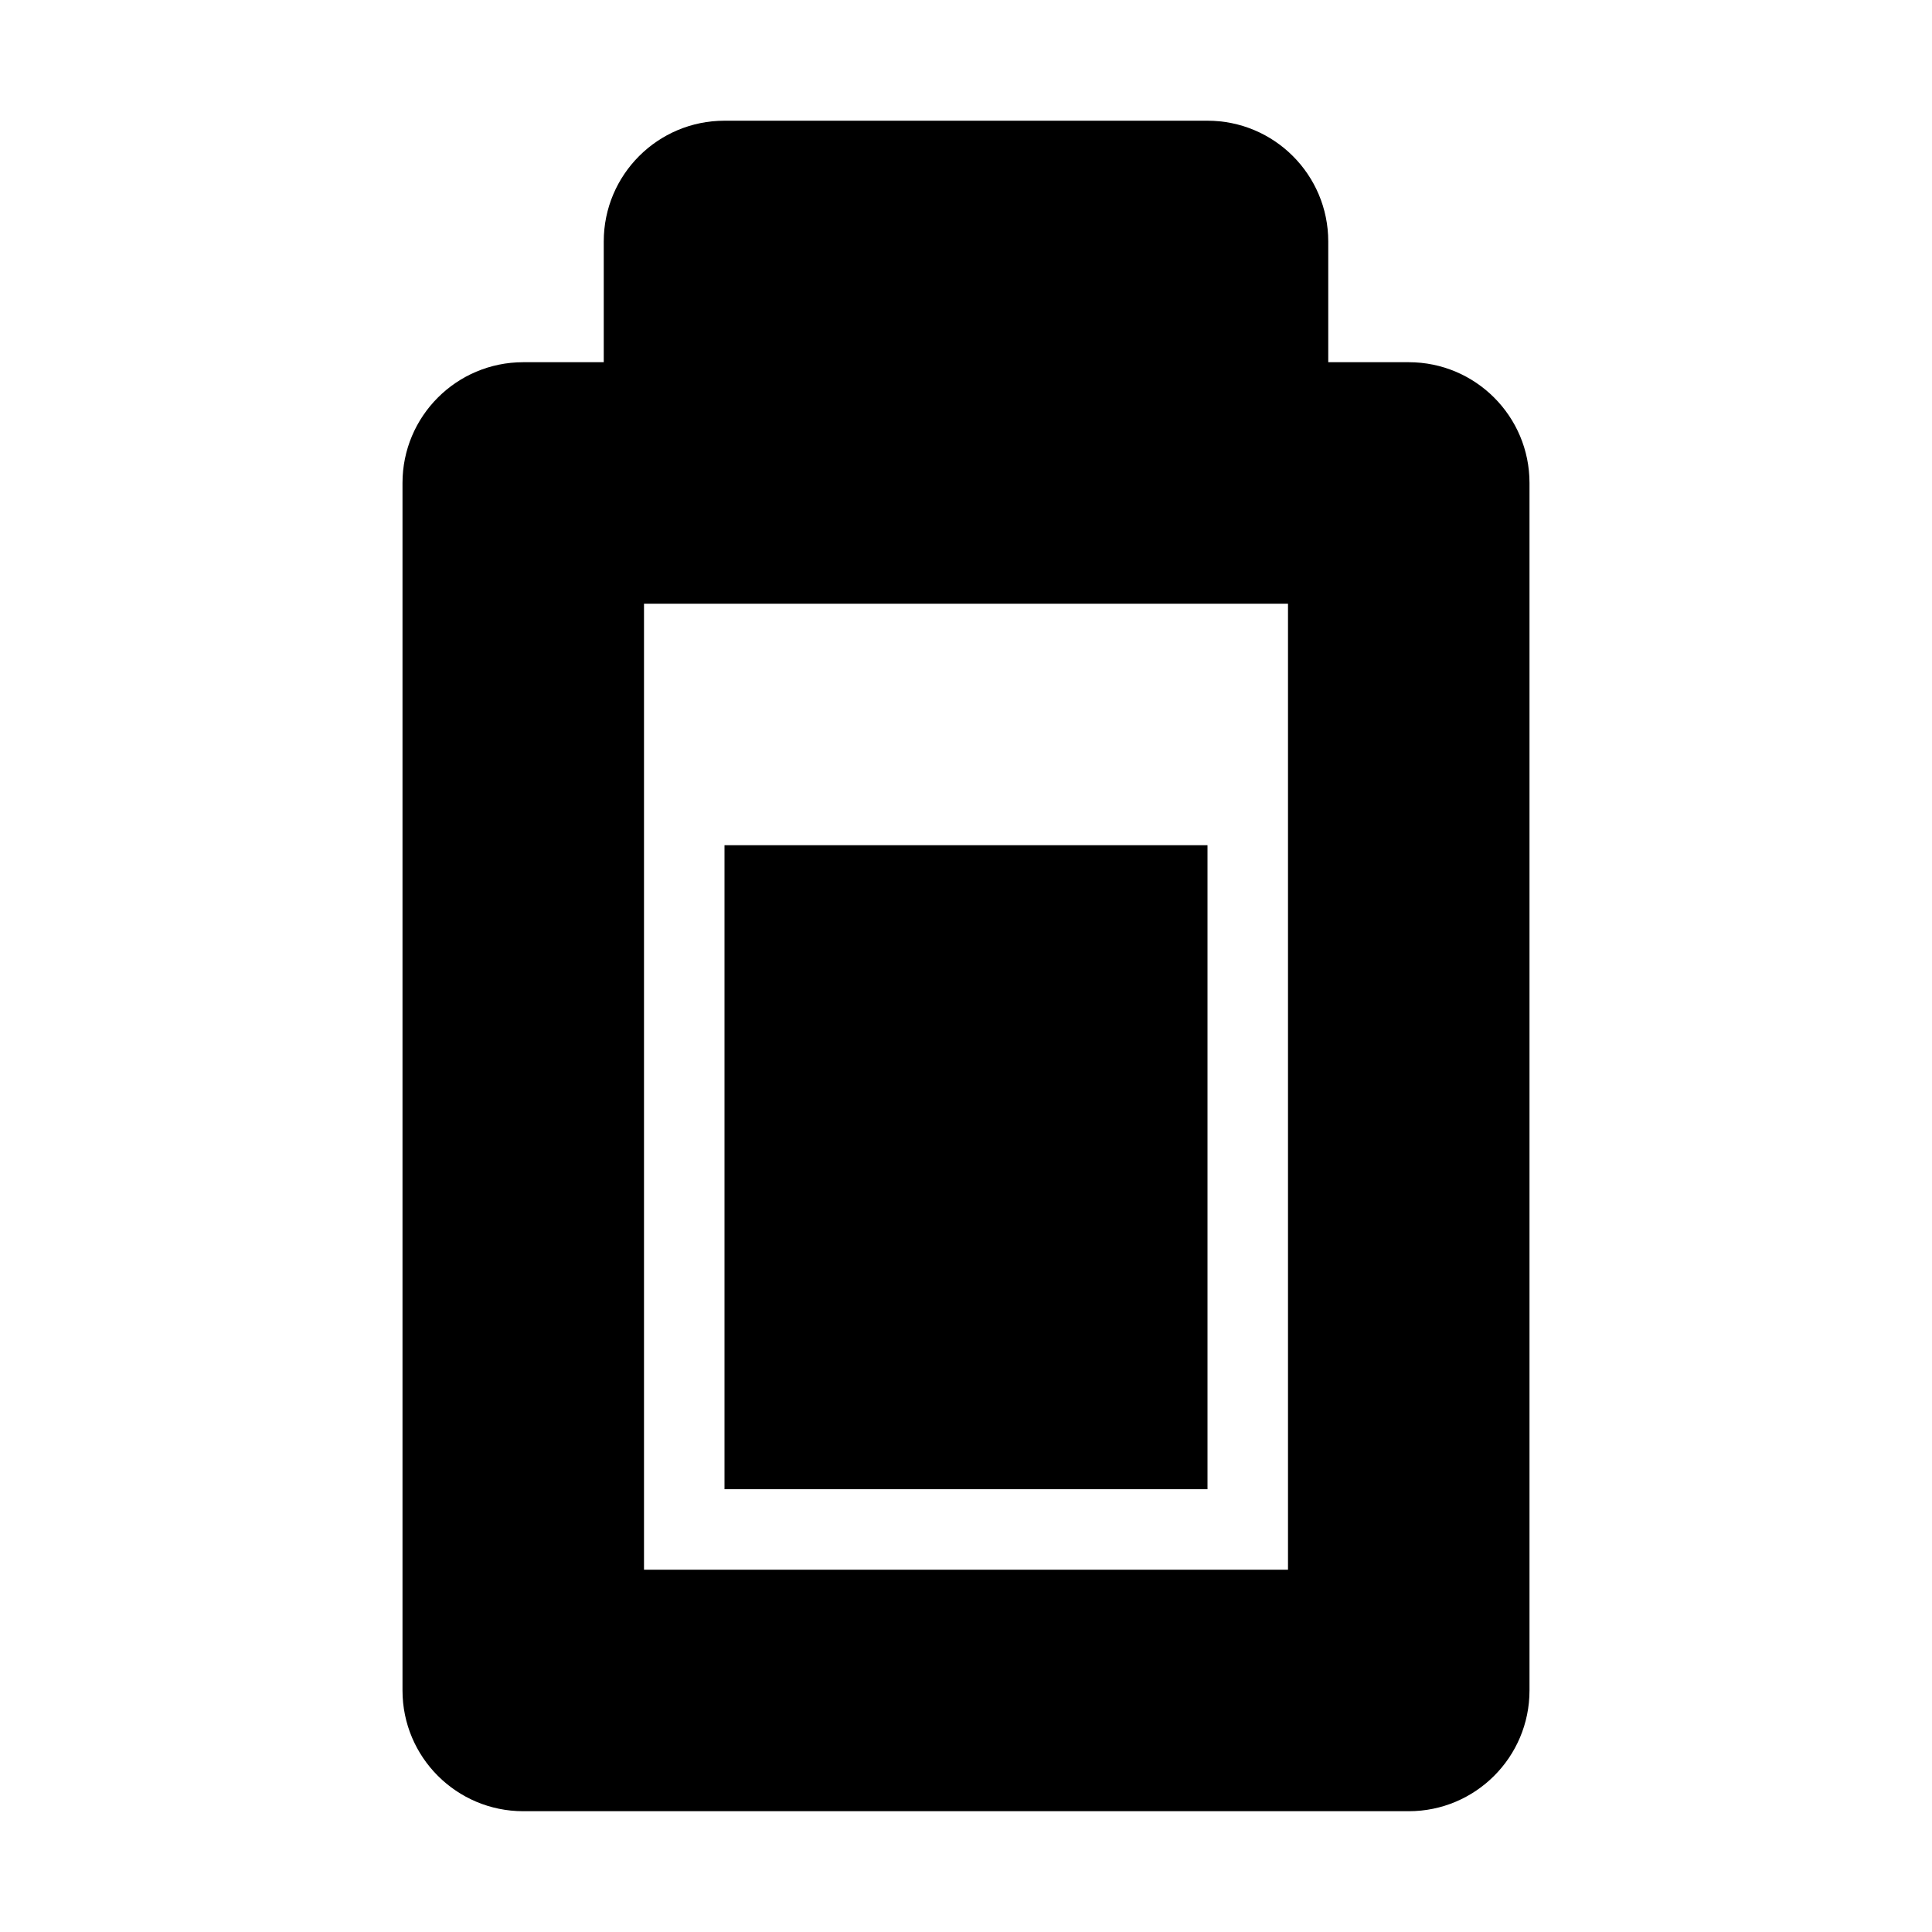
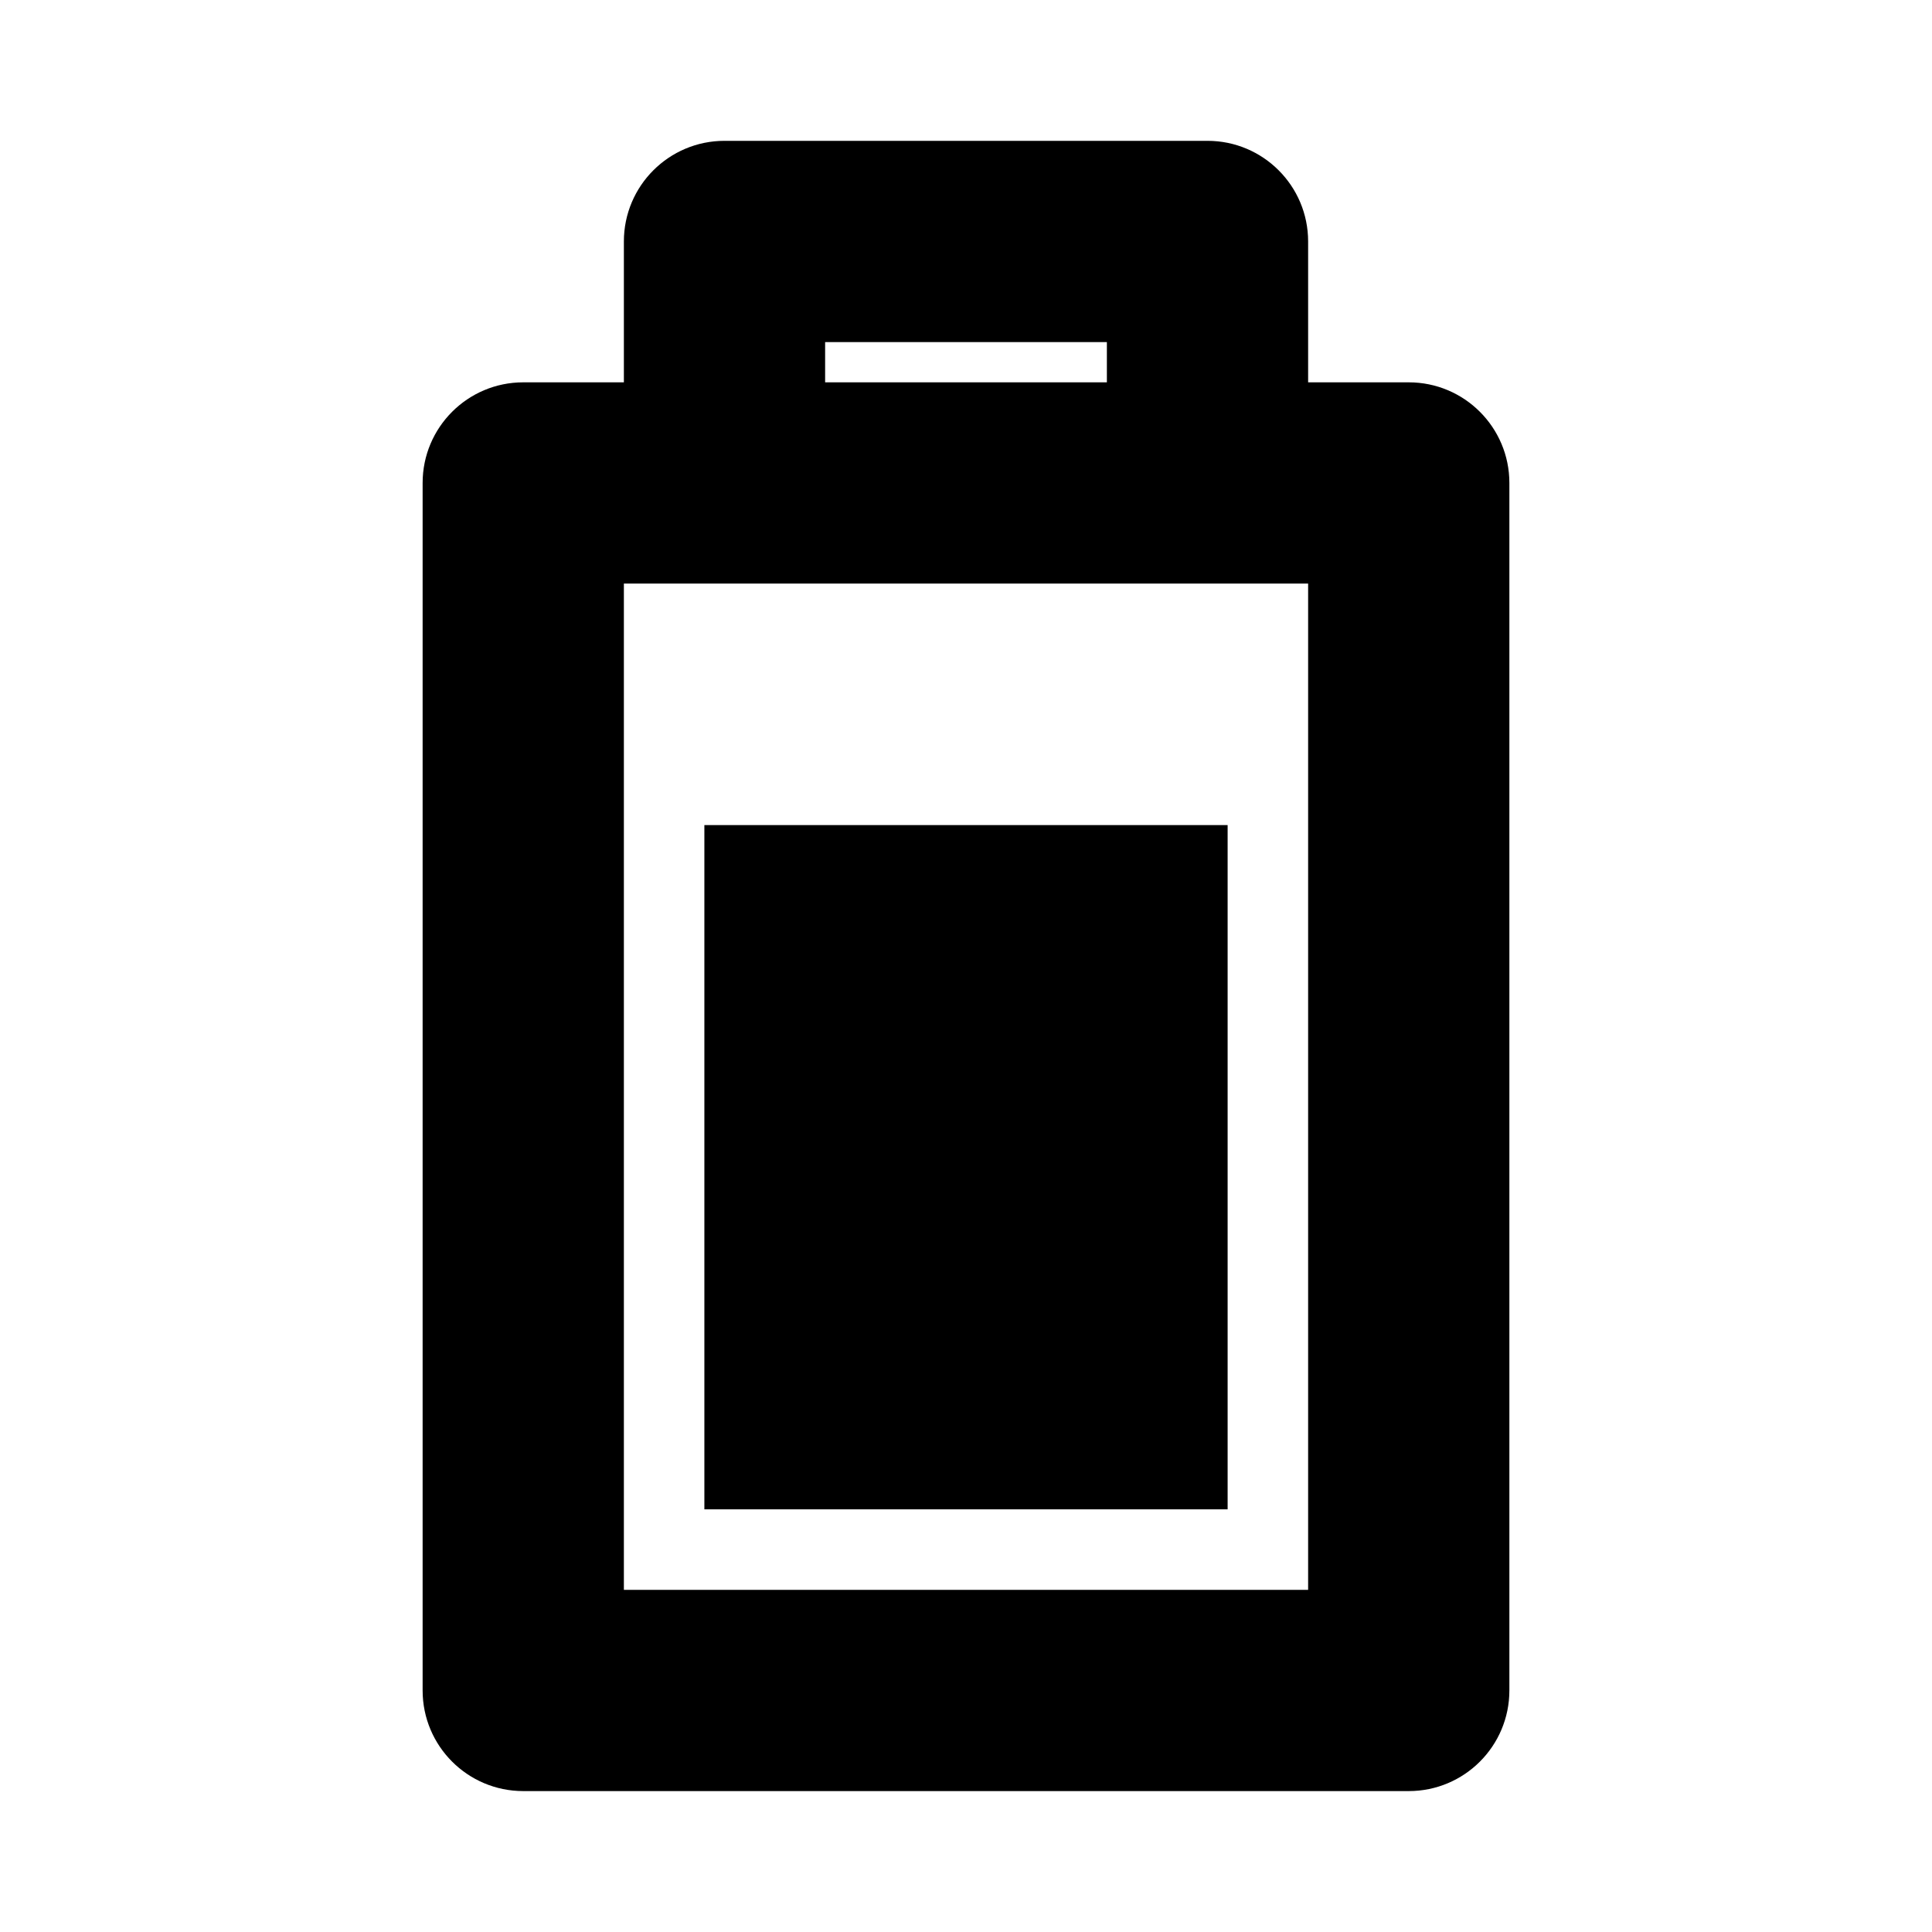
<svg xmlns="http://www.w3.org/2000/svg" viewBox="0 0 48 48" style="enable-background:new 0 0 48 48" xml:space="preserve">
  <style>.st3{display:none}</style>
  <g id="Your_Icons">
-     <path d="M0 0h48v48H0V0z" style="fill:none" />
-     <path d="M35 8.999h-2v-3a3 3 0 0 0-3-3H18a3 3 0 0 0-3 3v3h-2a3 3 0 0 0-3 3v30a3 3 0 0 0 3 3h22a3 3 0 0 0 3-3v-30a3 3 0 0 0-3-3zm-3 30H16v-24h16v24z" />
-     <path d="M30 36.999H18v-16h12v16z" />
+     <path style="fill:none" d="M0 0h48v48H0z" />
+     <path d="M35 9.499h-2.5v-3.5a2.5 2.5 0 0 0-2.5-2.5H18a2.5 2.5 0 0 0-2.5 2.5v3.5H13a2.5 2.5 0 0 0-2.5 2.5v30a2.5 2.5 0 0 0 2.5 2.5h22a2.5 2.5 0 0 0 2.5-2.5v-30a2.5 2.5 0 0 0-2.5-2.5zm-14.5-1h7v1h-7v-1zm12 31h-17v-25h17v25z" />
+     <path d="M30.5 37.499h-13v-17h13v17z" />
  </g>
</svg>
